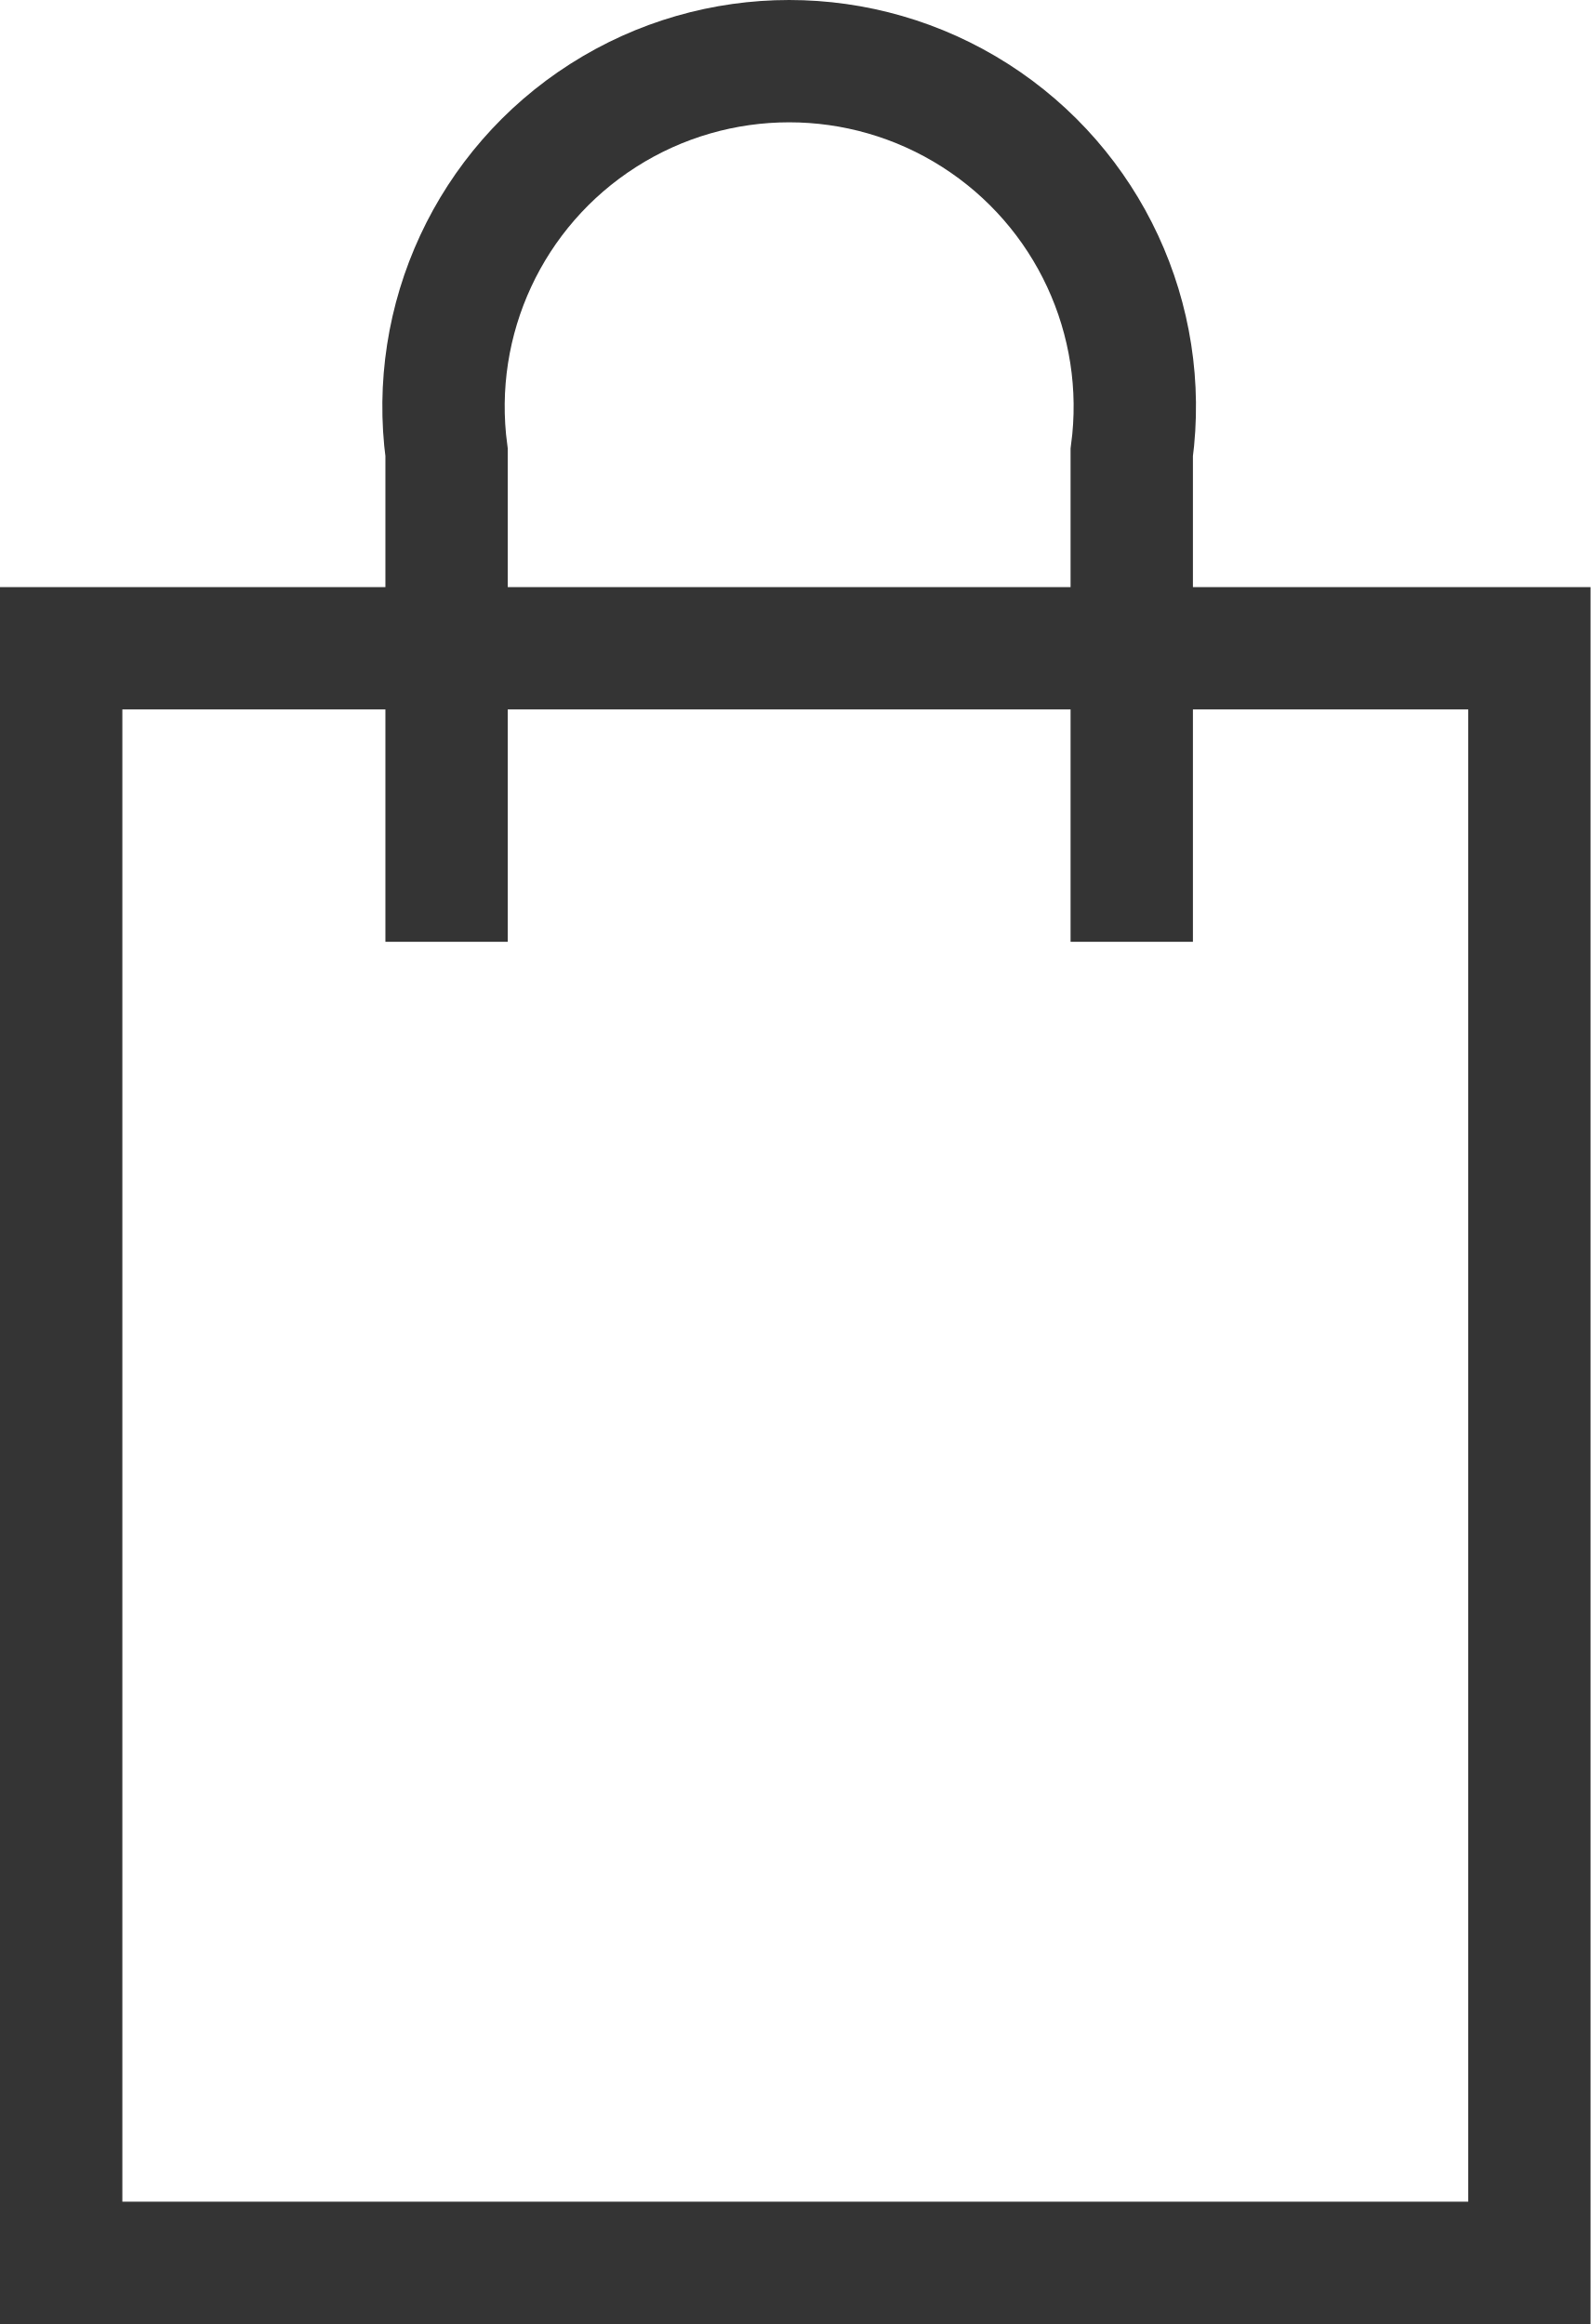
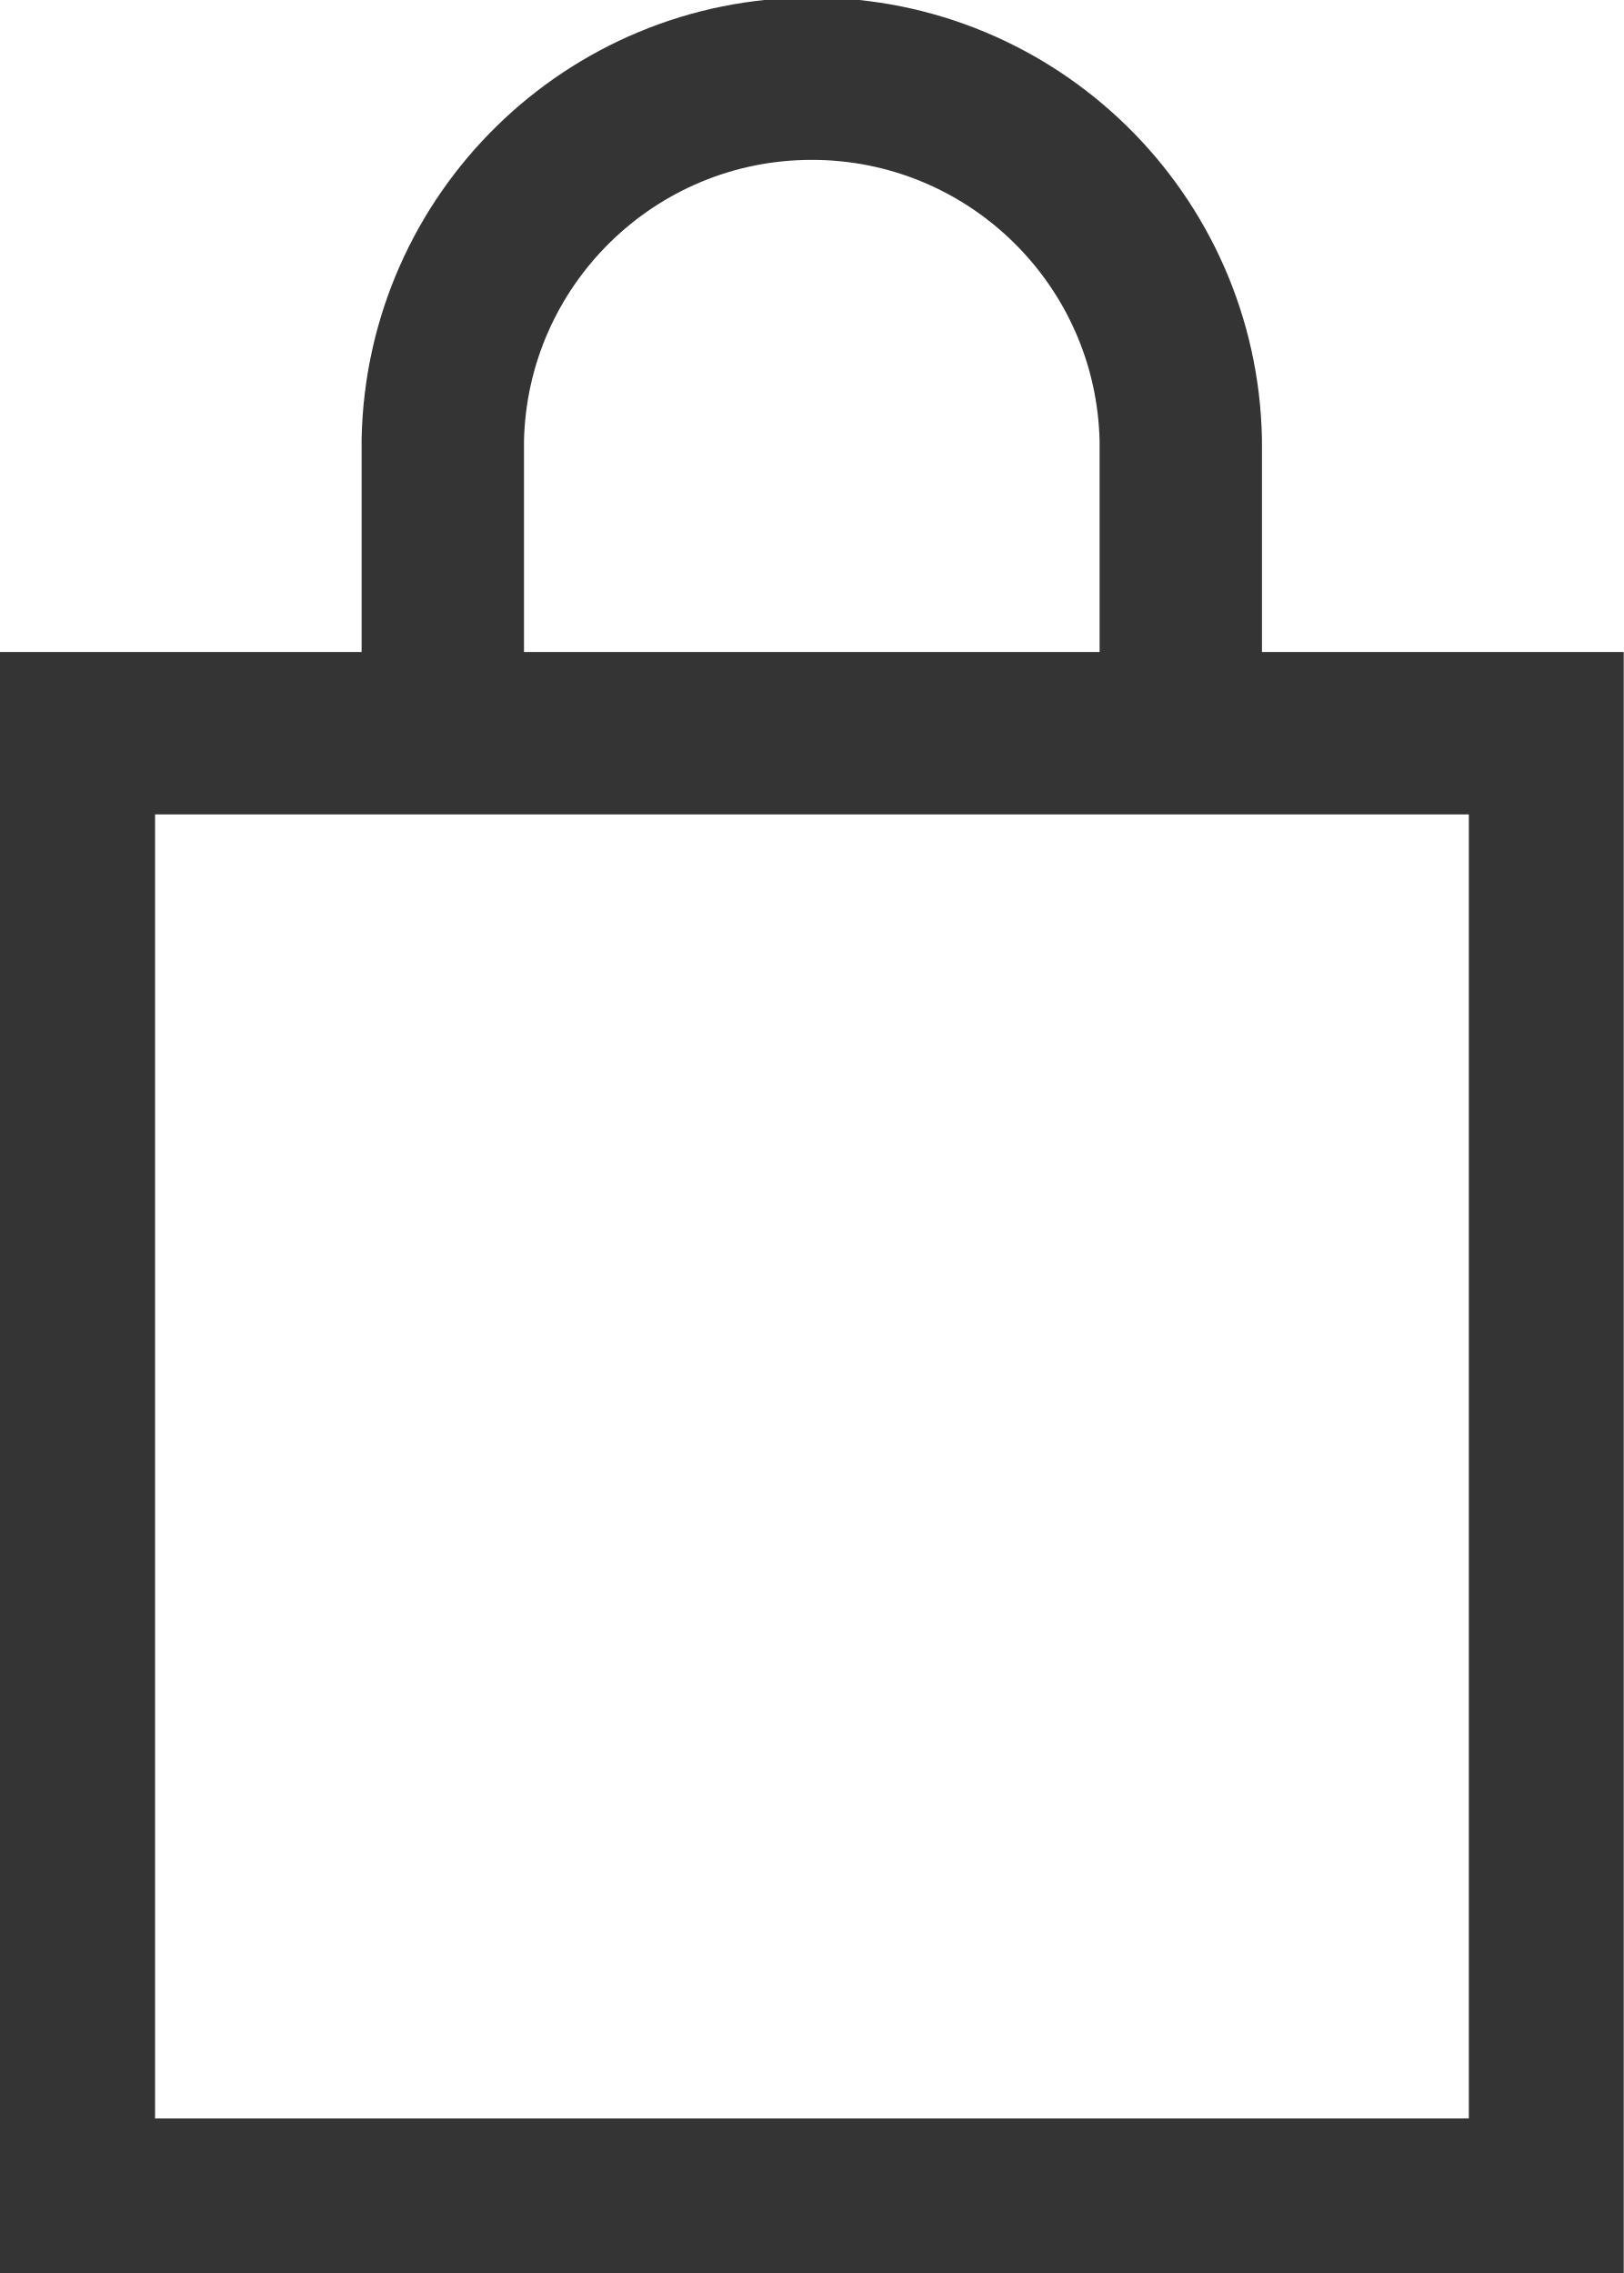
- <svg xmlns="http://www.w3.org/2000/svg" width="13" height="19" viewBox="0 0 13 19">
-   <g data-name="장바구니 아이콘">
-     <path data-name="사각형 1638" transform="translate(.5 5.3)" style="fill:none;stroke:#343434;stroke-miterlimit:10" d="M0 0h12v13.2H0z" />
-     <path data-name="패스 6732" d="M115.912 20.6v-4a2.825 2.825 0 1 0-5.6 0v4" transform="translate(-106.662 -12.9)" style="fill:none;stroke:#343434;stroke-miterlimit:10" />
+ <svg xmlns="http://www.w3.org/2000/svg" data-name="쇼핑백 아이콘" width="10" height="14" viewBox="0 0 10 14">
+   <defs>
+     <clipPath id="b38axjr50a">
+       <path data-name="사각형 2276" style="stroke:#707070;fill:none" d="M0 0h10v14H0z" />
+     </clipPath>
+   </defs>
+   <g data-name="그룹 7823" style="clip-path:url(#b38axjr50a)">
+     <path data-name="패스 6970" d="M3 5.016V2.758a2.273 2.273 0 0 1 4.545 0v2.258" transform="translate(-.273 -.048)" style="stroke:#343434;stroke-miterlimit:10;fill:none" />
+     <path data-name="사각형 2275" transform="translate(.455 4.516)" style="stroke:#343434;stroke-miterlimit:10;fill:none" d="M0 0h9.091v9.032H0z" />
  </g>
</svg>
